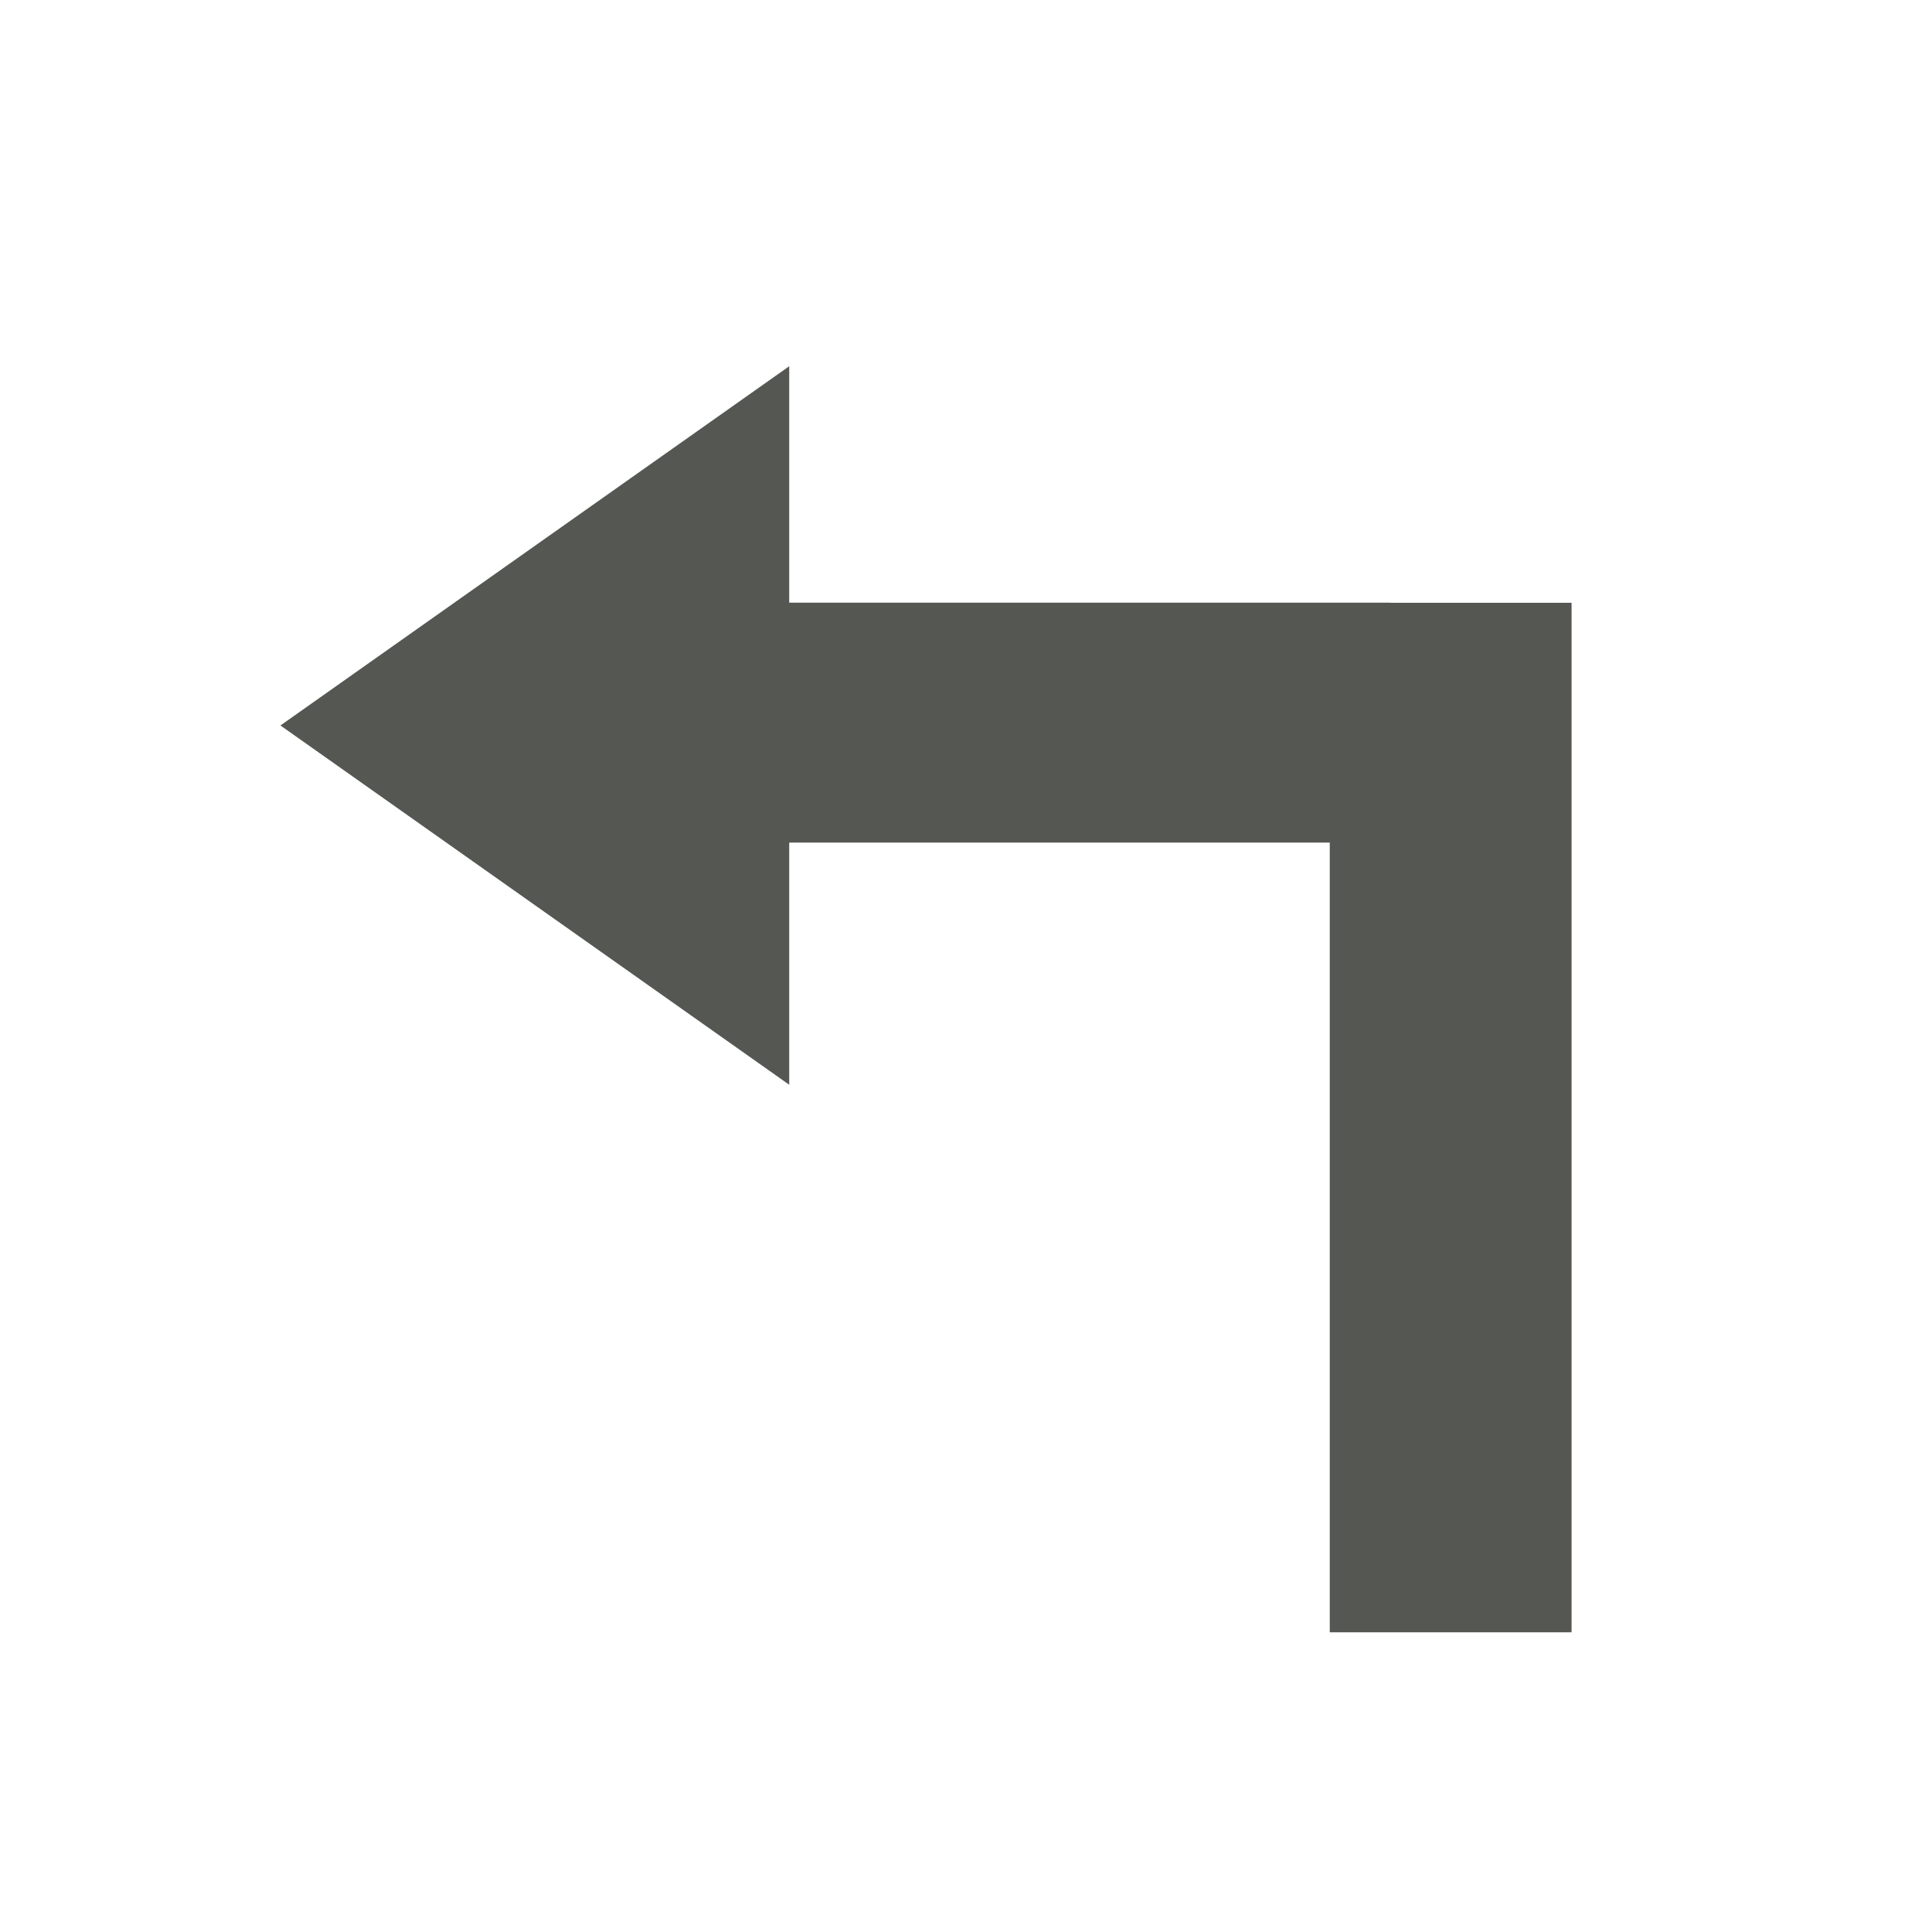
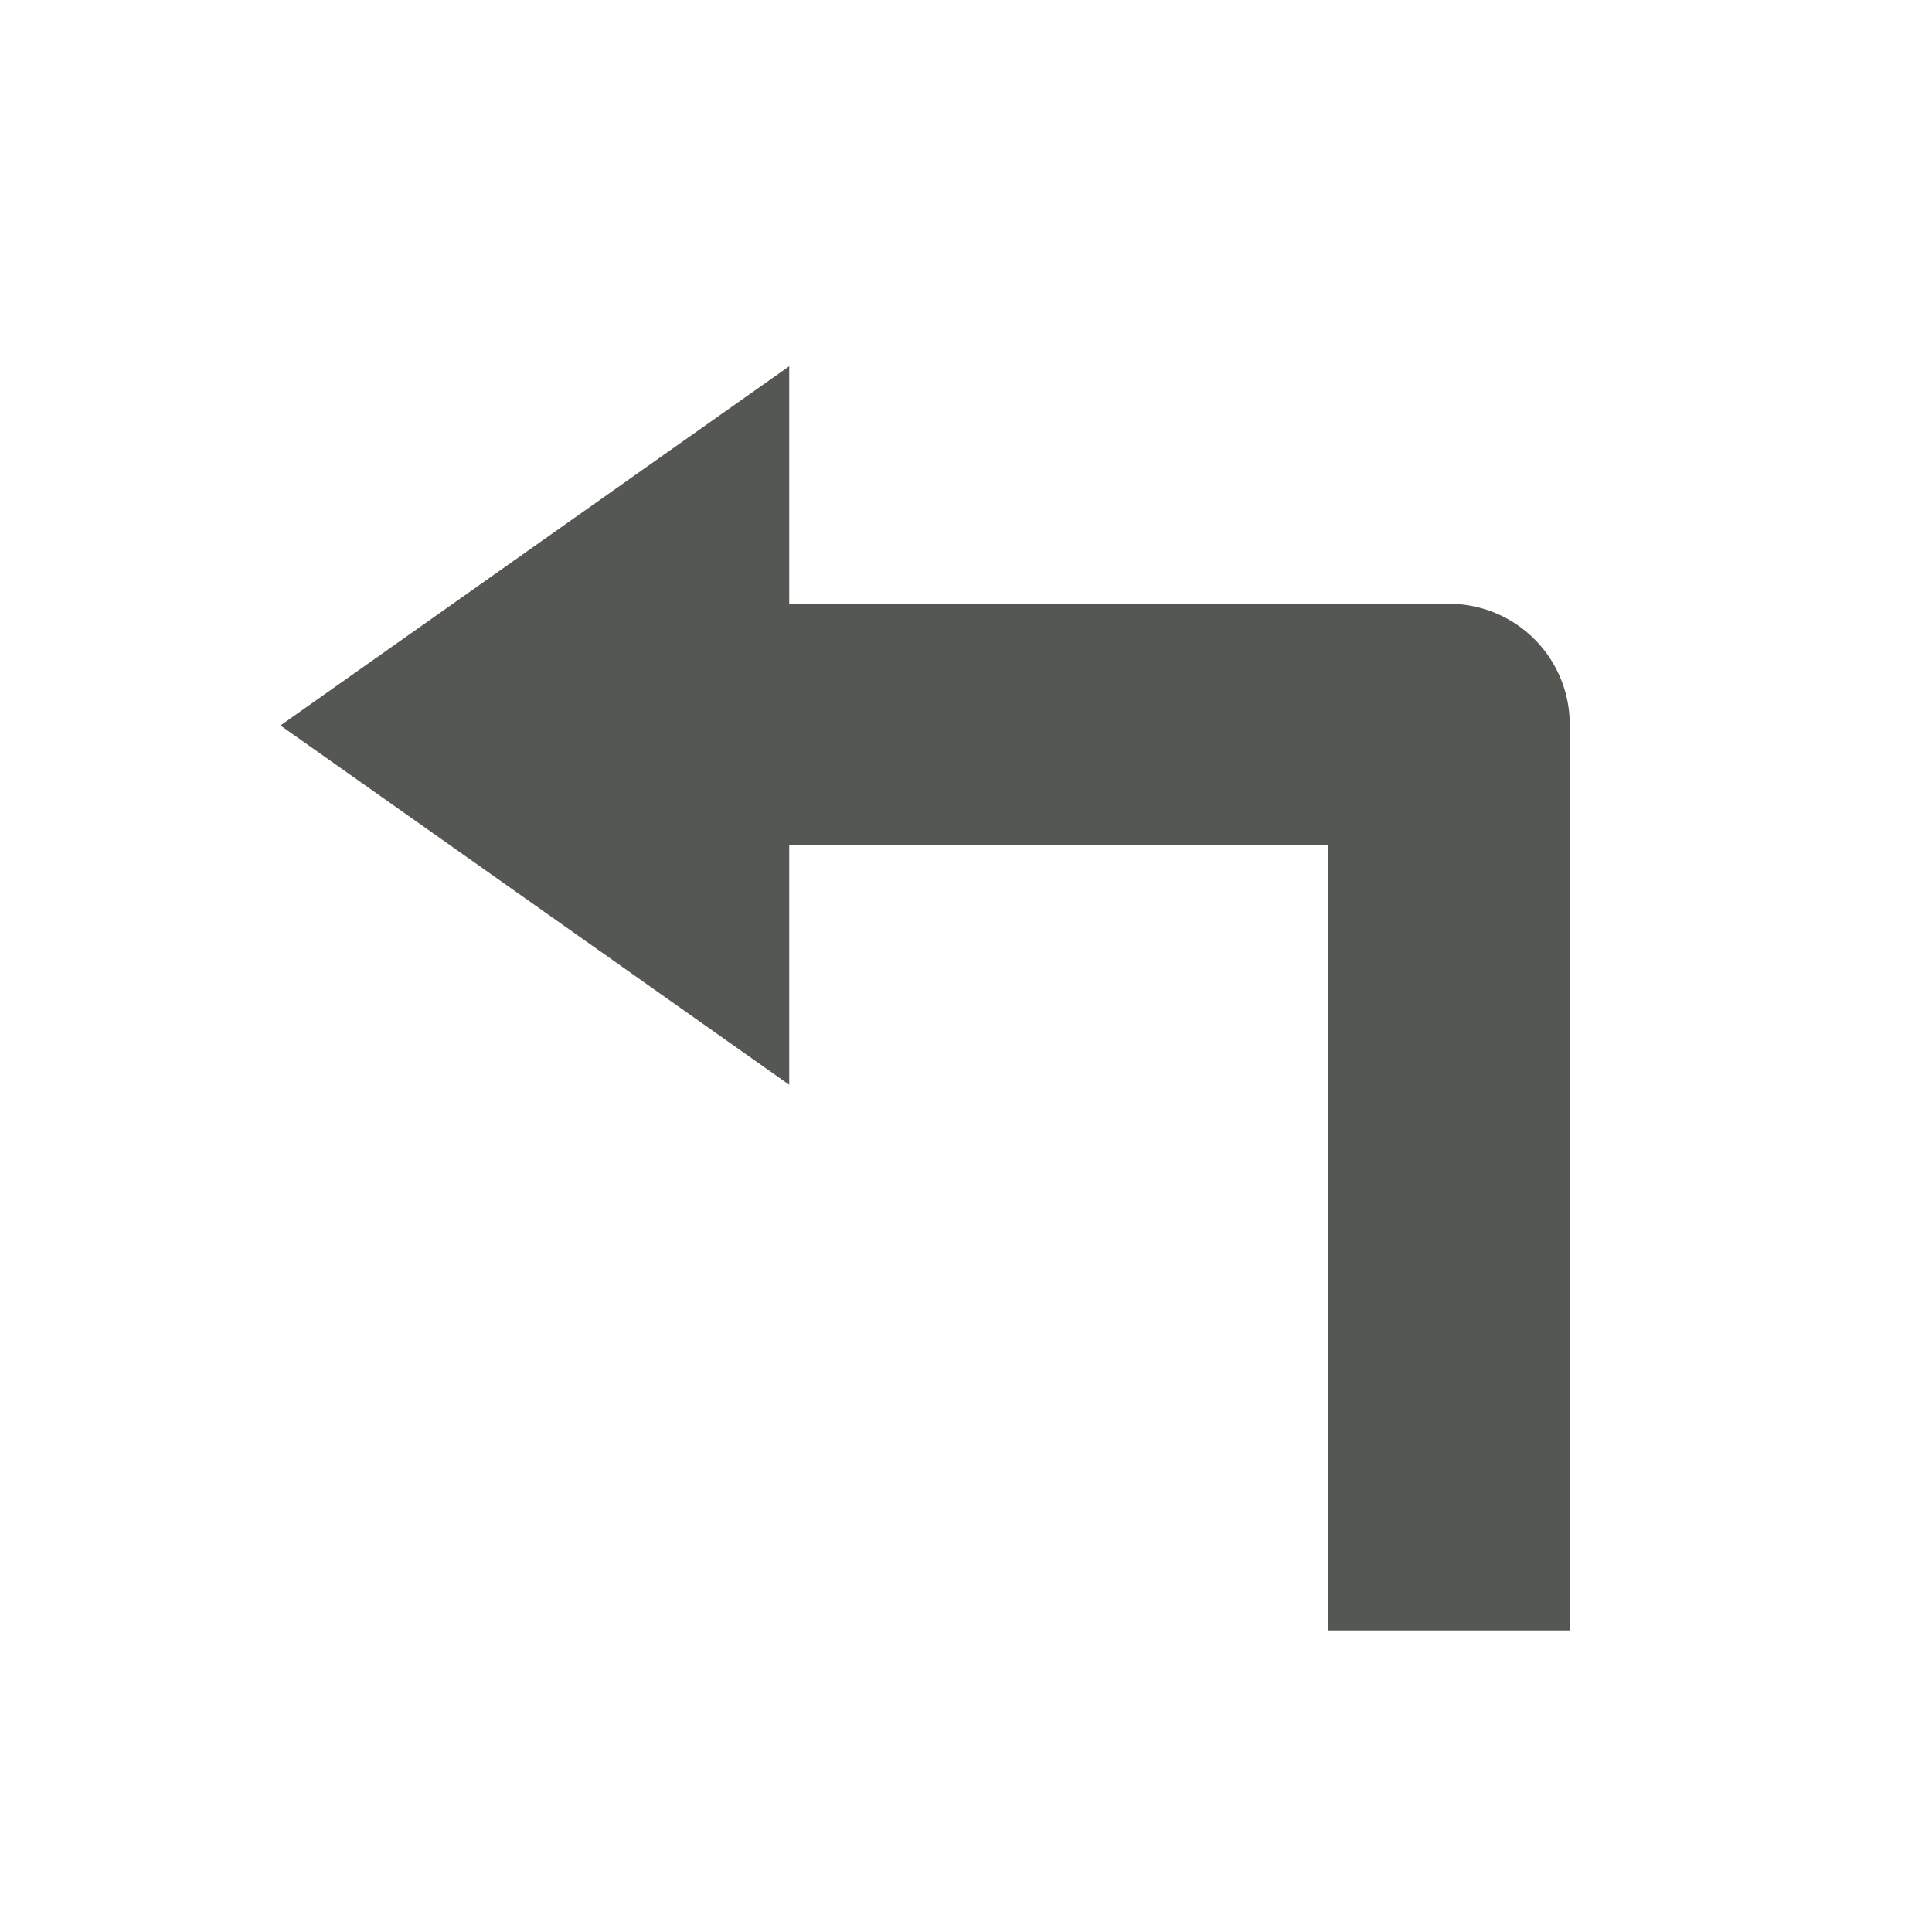
<svg xmlns="http://www.w3.org/2000/svg" width="32px" height="32px" id="svg13790" version="1.1">
  <defs id="defs13792" />
  <g id="layer1">
    <path style="color:#000000;fill:#555753;fill-opacity:1;fill-rule:nonzero;stroke:none;stroke-width:1;marker:none;visibility:visible;display:inline;overflow:visible;enable-background:accumulate" d="m 4.645,12.016 8.427,5.951 0,-11.901 z" id="rect13802-1-3-2" />
-     <rect style="color:#000000;fill:#555753;fill-opacity:1;fill-rule:nonzero;stroke:none;stroke-width:1;marker:none;visibility:visible;display:inline;overflow:visible;enable-background:accumulate" id="rect13805-7-8-9" width="3.974" height="11.348" x="9.982" y="11.68" transform="matrix(0,1,1,0,0,0)" />
-     <rect style="color:#000000;fill:#555753;fill-opacity:1;fill-rule:nonzero;stroke:none;stroke-width:1;marker:none;visibility:visible;display:inline;overflow:visible;enable-background:accumulate" id="rect13805-3-4-8-3" width="4.005" height="17.052" x="22.025" y="-27.036" transform="scale(1,-1)" />
+     <path style="fill:none;stroke:#555753;stroke-width:4;stroke-linecap:butt;stroke-linejoin:round;stroke-miterlimit:4;stroke-opacity:1;stroke-dasharray:none" d="M 12.819,12 24,12 24,27.005" id="path6022" />
  </g>
</svg>
